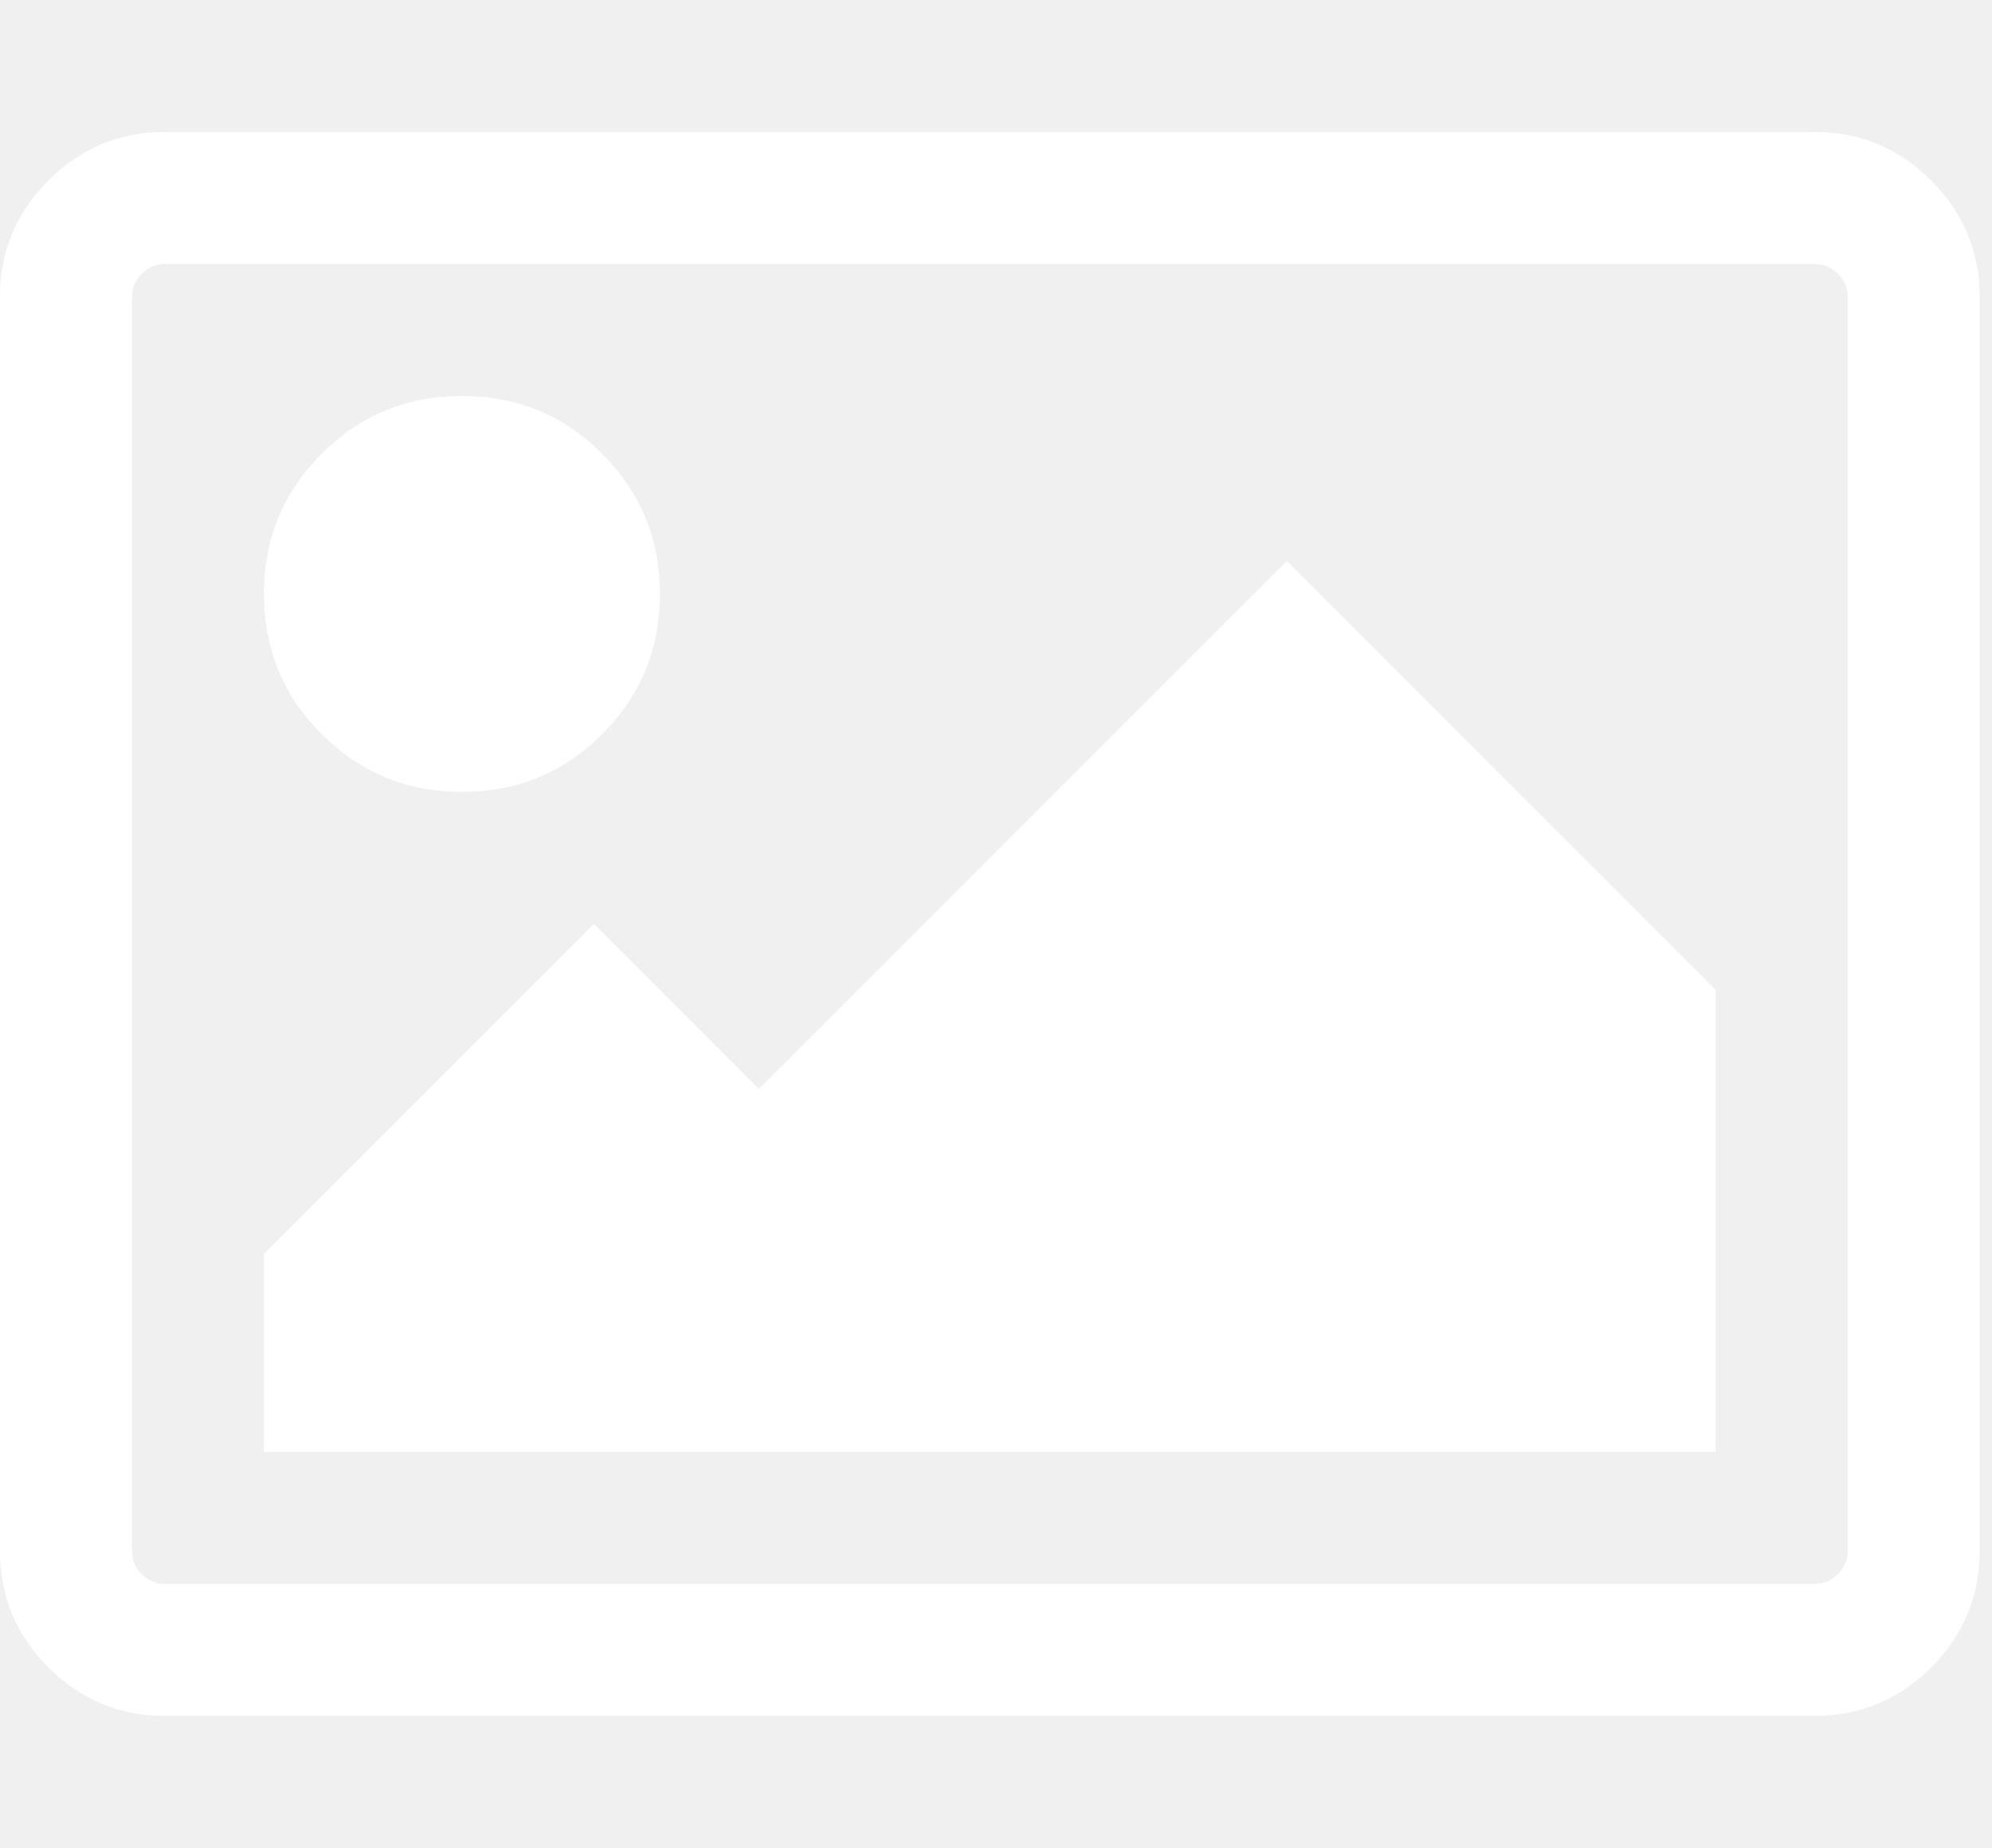
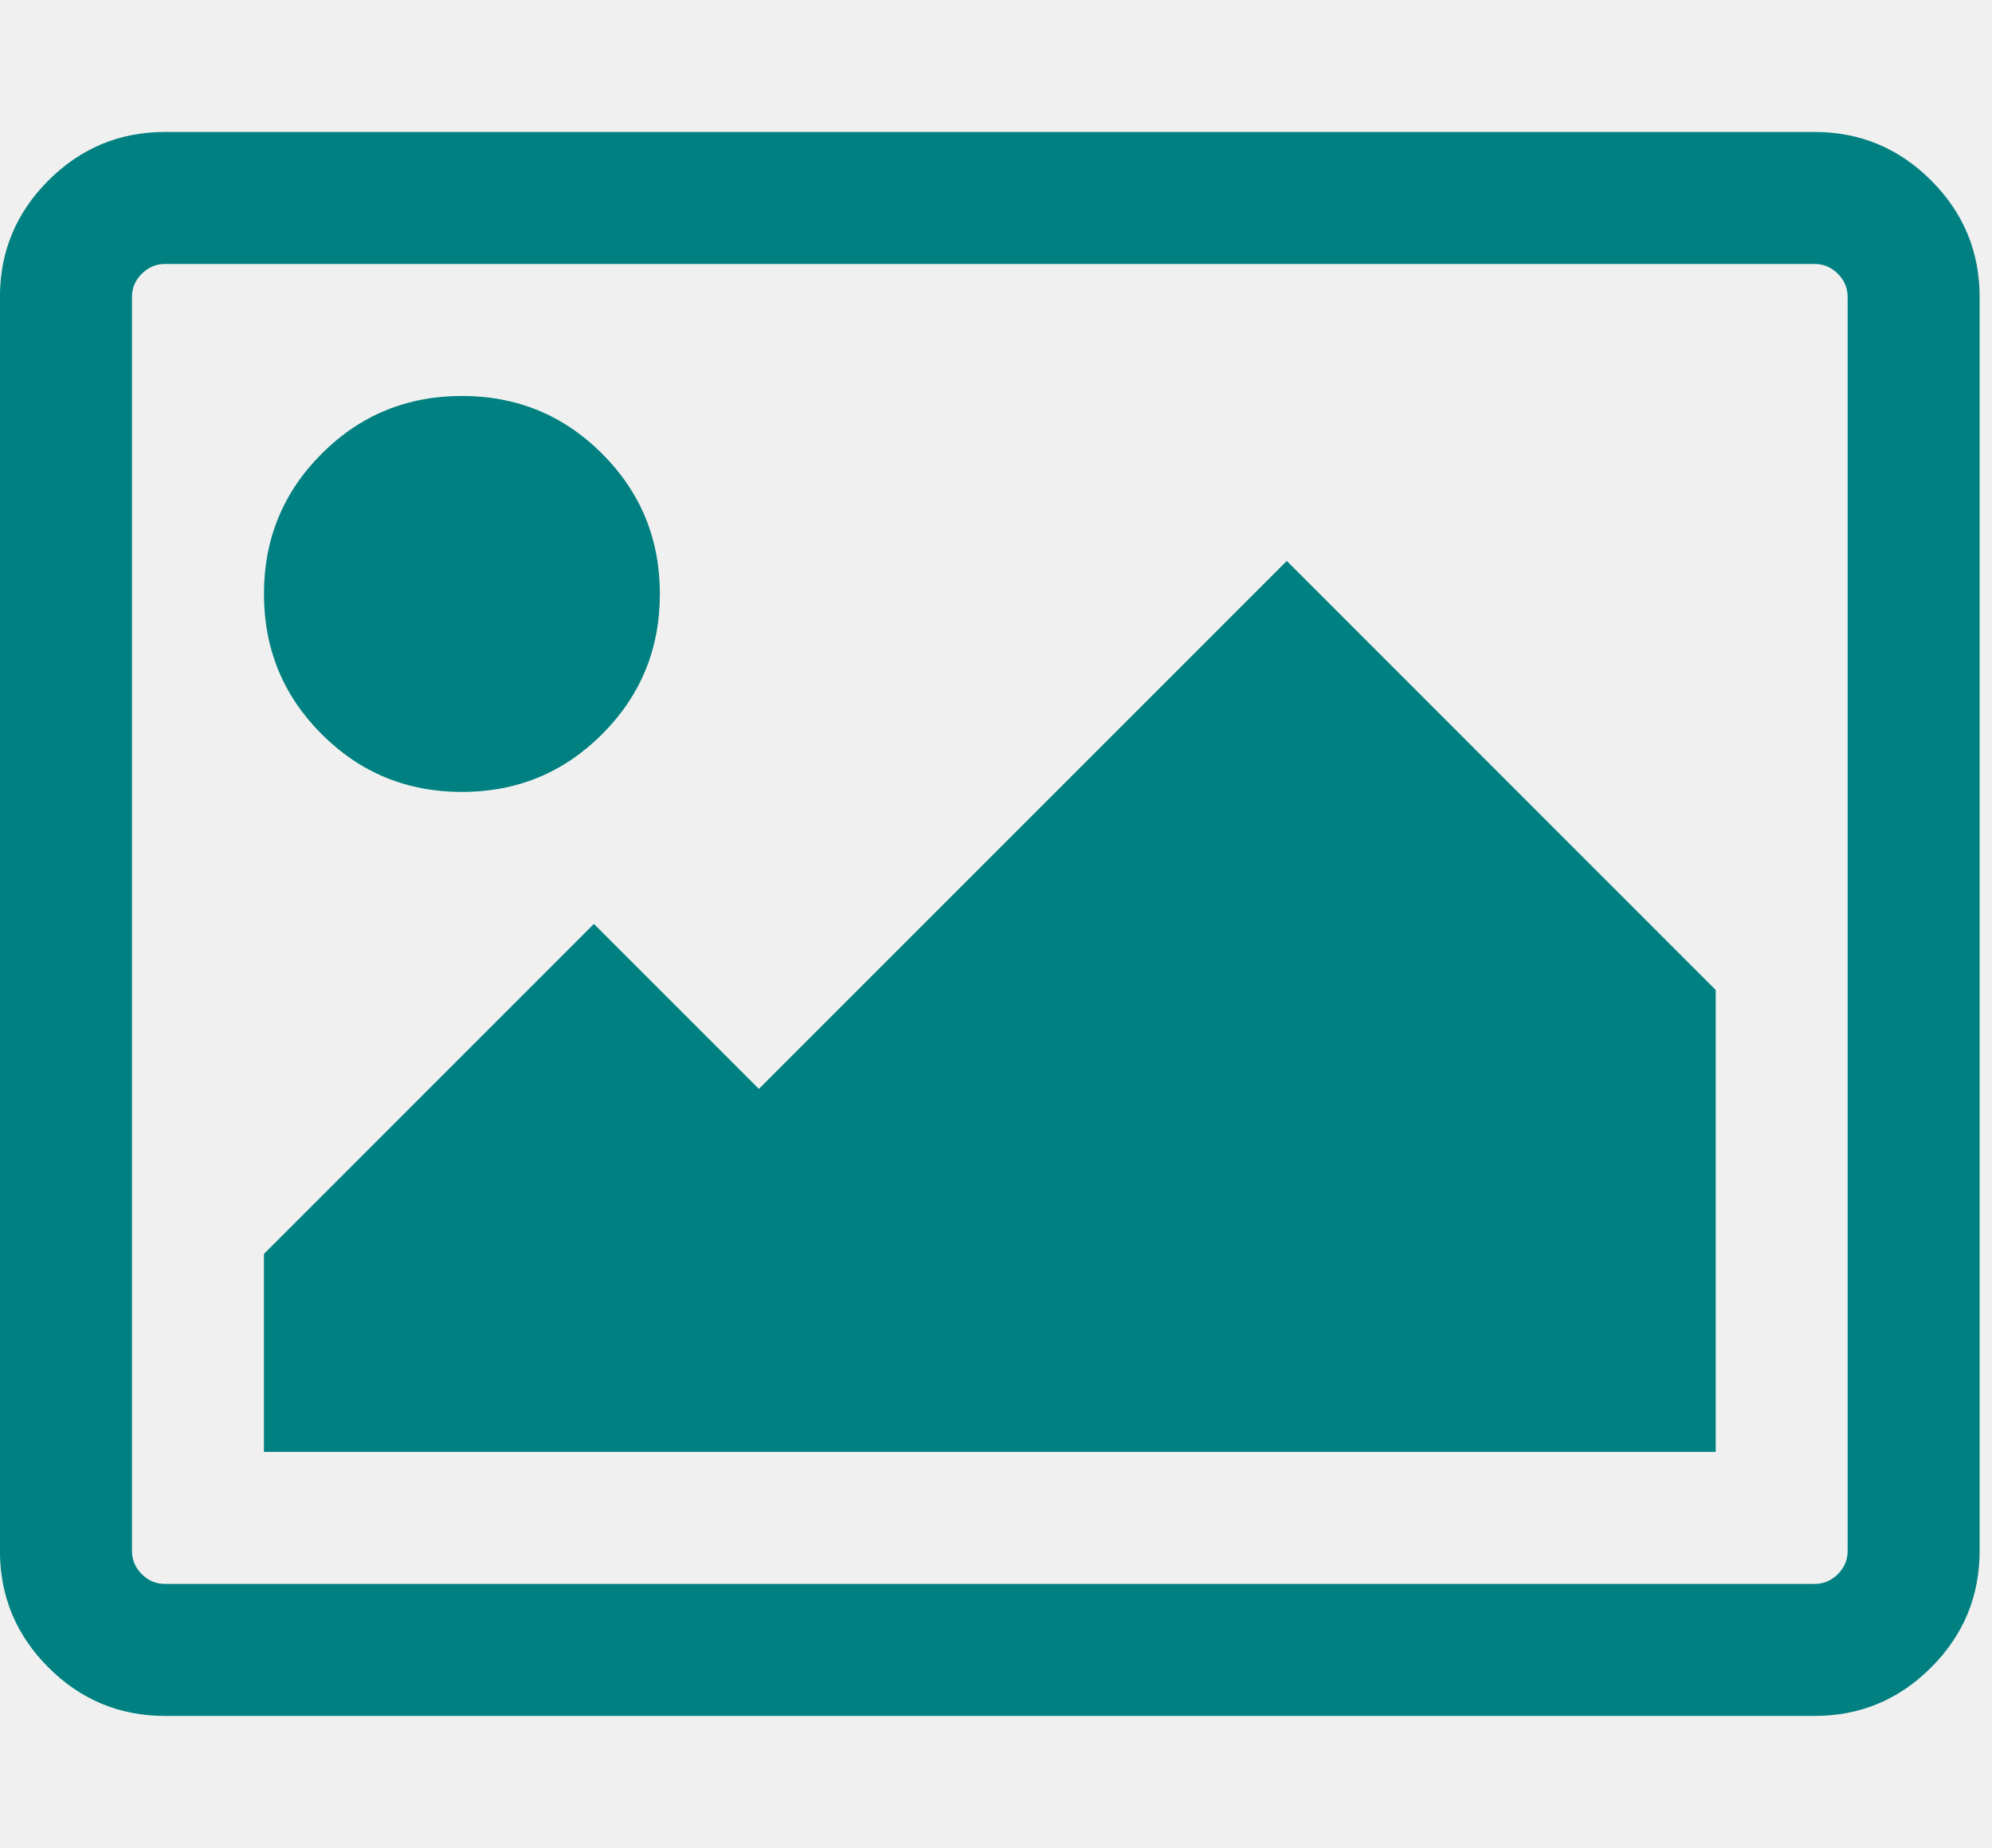
- <svg xmlns="http://www.w3.org/2000/svg" version="1.1" width="69" height="64" viewBox="0 0 69 64">
-   <g>
- </g>
-   <path d="M22.857 20.571q0 2.857-2 4.857t-4.857 2-4.857-2-2-4.857 2-4.857 4.857-2 4.857 2 2 4.857zM59.429 34.286v16h-50.286v-6.857l11.429-11.429 5.714 5.714 18.286-18.286zM62.857 9.143h-57.143q-0.464 0-0.804 0.339t-0.339 0.804v43.429q0 0.464 0.339 0.804t0.804 0.339h57.143q0.464 0 0.804-0.339t0.339-0.804v-43.429q0-0.464-0.339-0.804t-0.804-0.339zM68.571 10.286v43.429q0 2.357-1.679 4.036t-4.036 1.679h-57.143q-2.357 0-4.036-1.679t-1.679-4.036v-43.429q0-2.357 1.679-4.036t4.036-1.679h57.143q2.357 0 4.036 1.679t1.679 4.036z" fill="#ffffff" />
+ <svg xmlns="http://www.w3.org/2000/svg" version="1.1" width="69" height="64" viewBox="0 0 69 64" id="svg2">
+   <defs id="defs10" />
+   <g id="g4" style="fill:#008080;fill-opacity:1" />
+   <path d="M22.857 20.571q0 2.857-2 4.857t-4.857 2-4.857-2-2-4.857 2-4.857 4.857-2 4.857 2 2 4.857zM59.429 34.286v16h-50.286v-6.857l11.429-11.429 5.714 5.714 18.286-18.286zM62.857 9.143h-57.143q-0.464 0-0.804 0.339t-0.339 0.804v43.429q0 0.464 0.339 0.804t0.804 0.339h57.143q0.464 0 0.804-0.339t0.339-0.804v-43.429q0-0.464-0.339-0.804t-0.804-0.339zM68.571 10.286v43.429q0 2.357-1.679 4.036t-4.036 1.679h-57.143q-2.357 0-4.036-1.679t-1.679-4.036v-43.429q0-2.357 1.679-4.036t4.036-1.679h57.143q2.357 0 4.036 1.679t1.679 4.036z" fill="#ffffff" id="path6" style="fill:#008080;fill-opacity:1" />
</svg>
